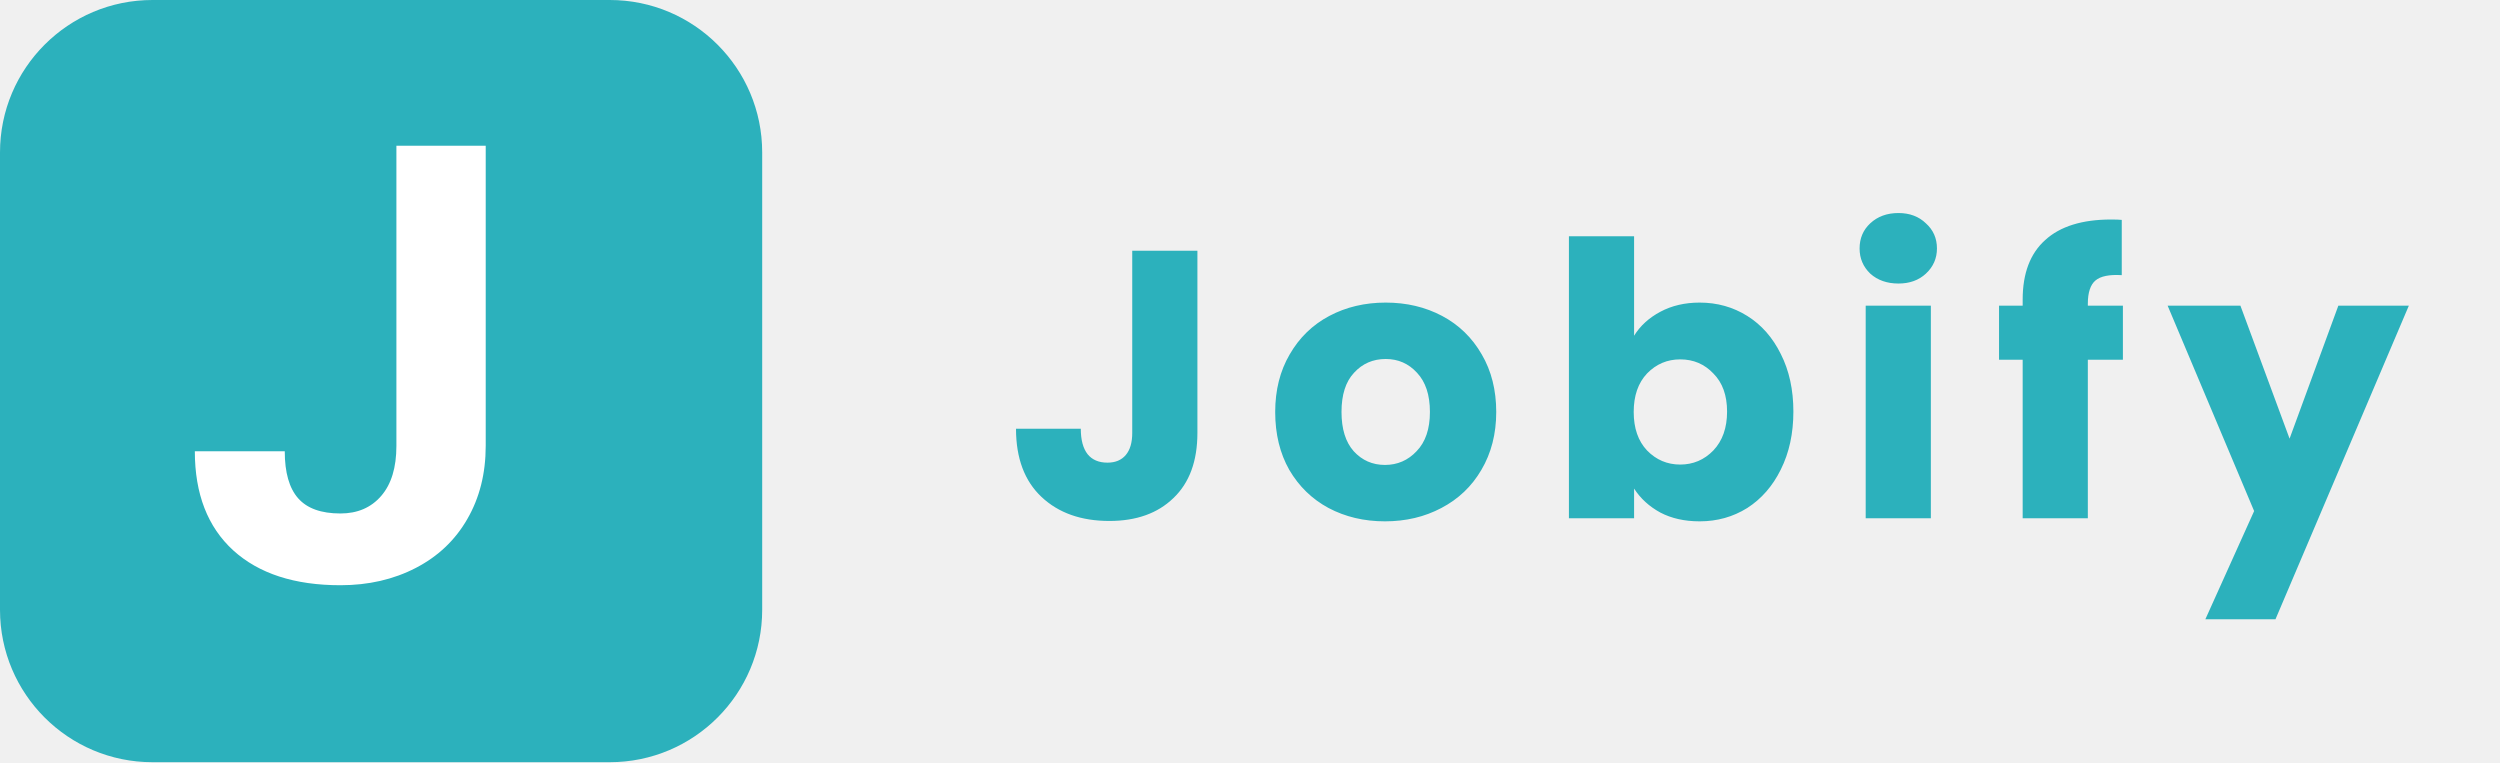
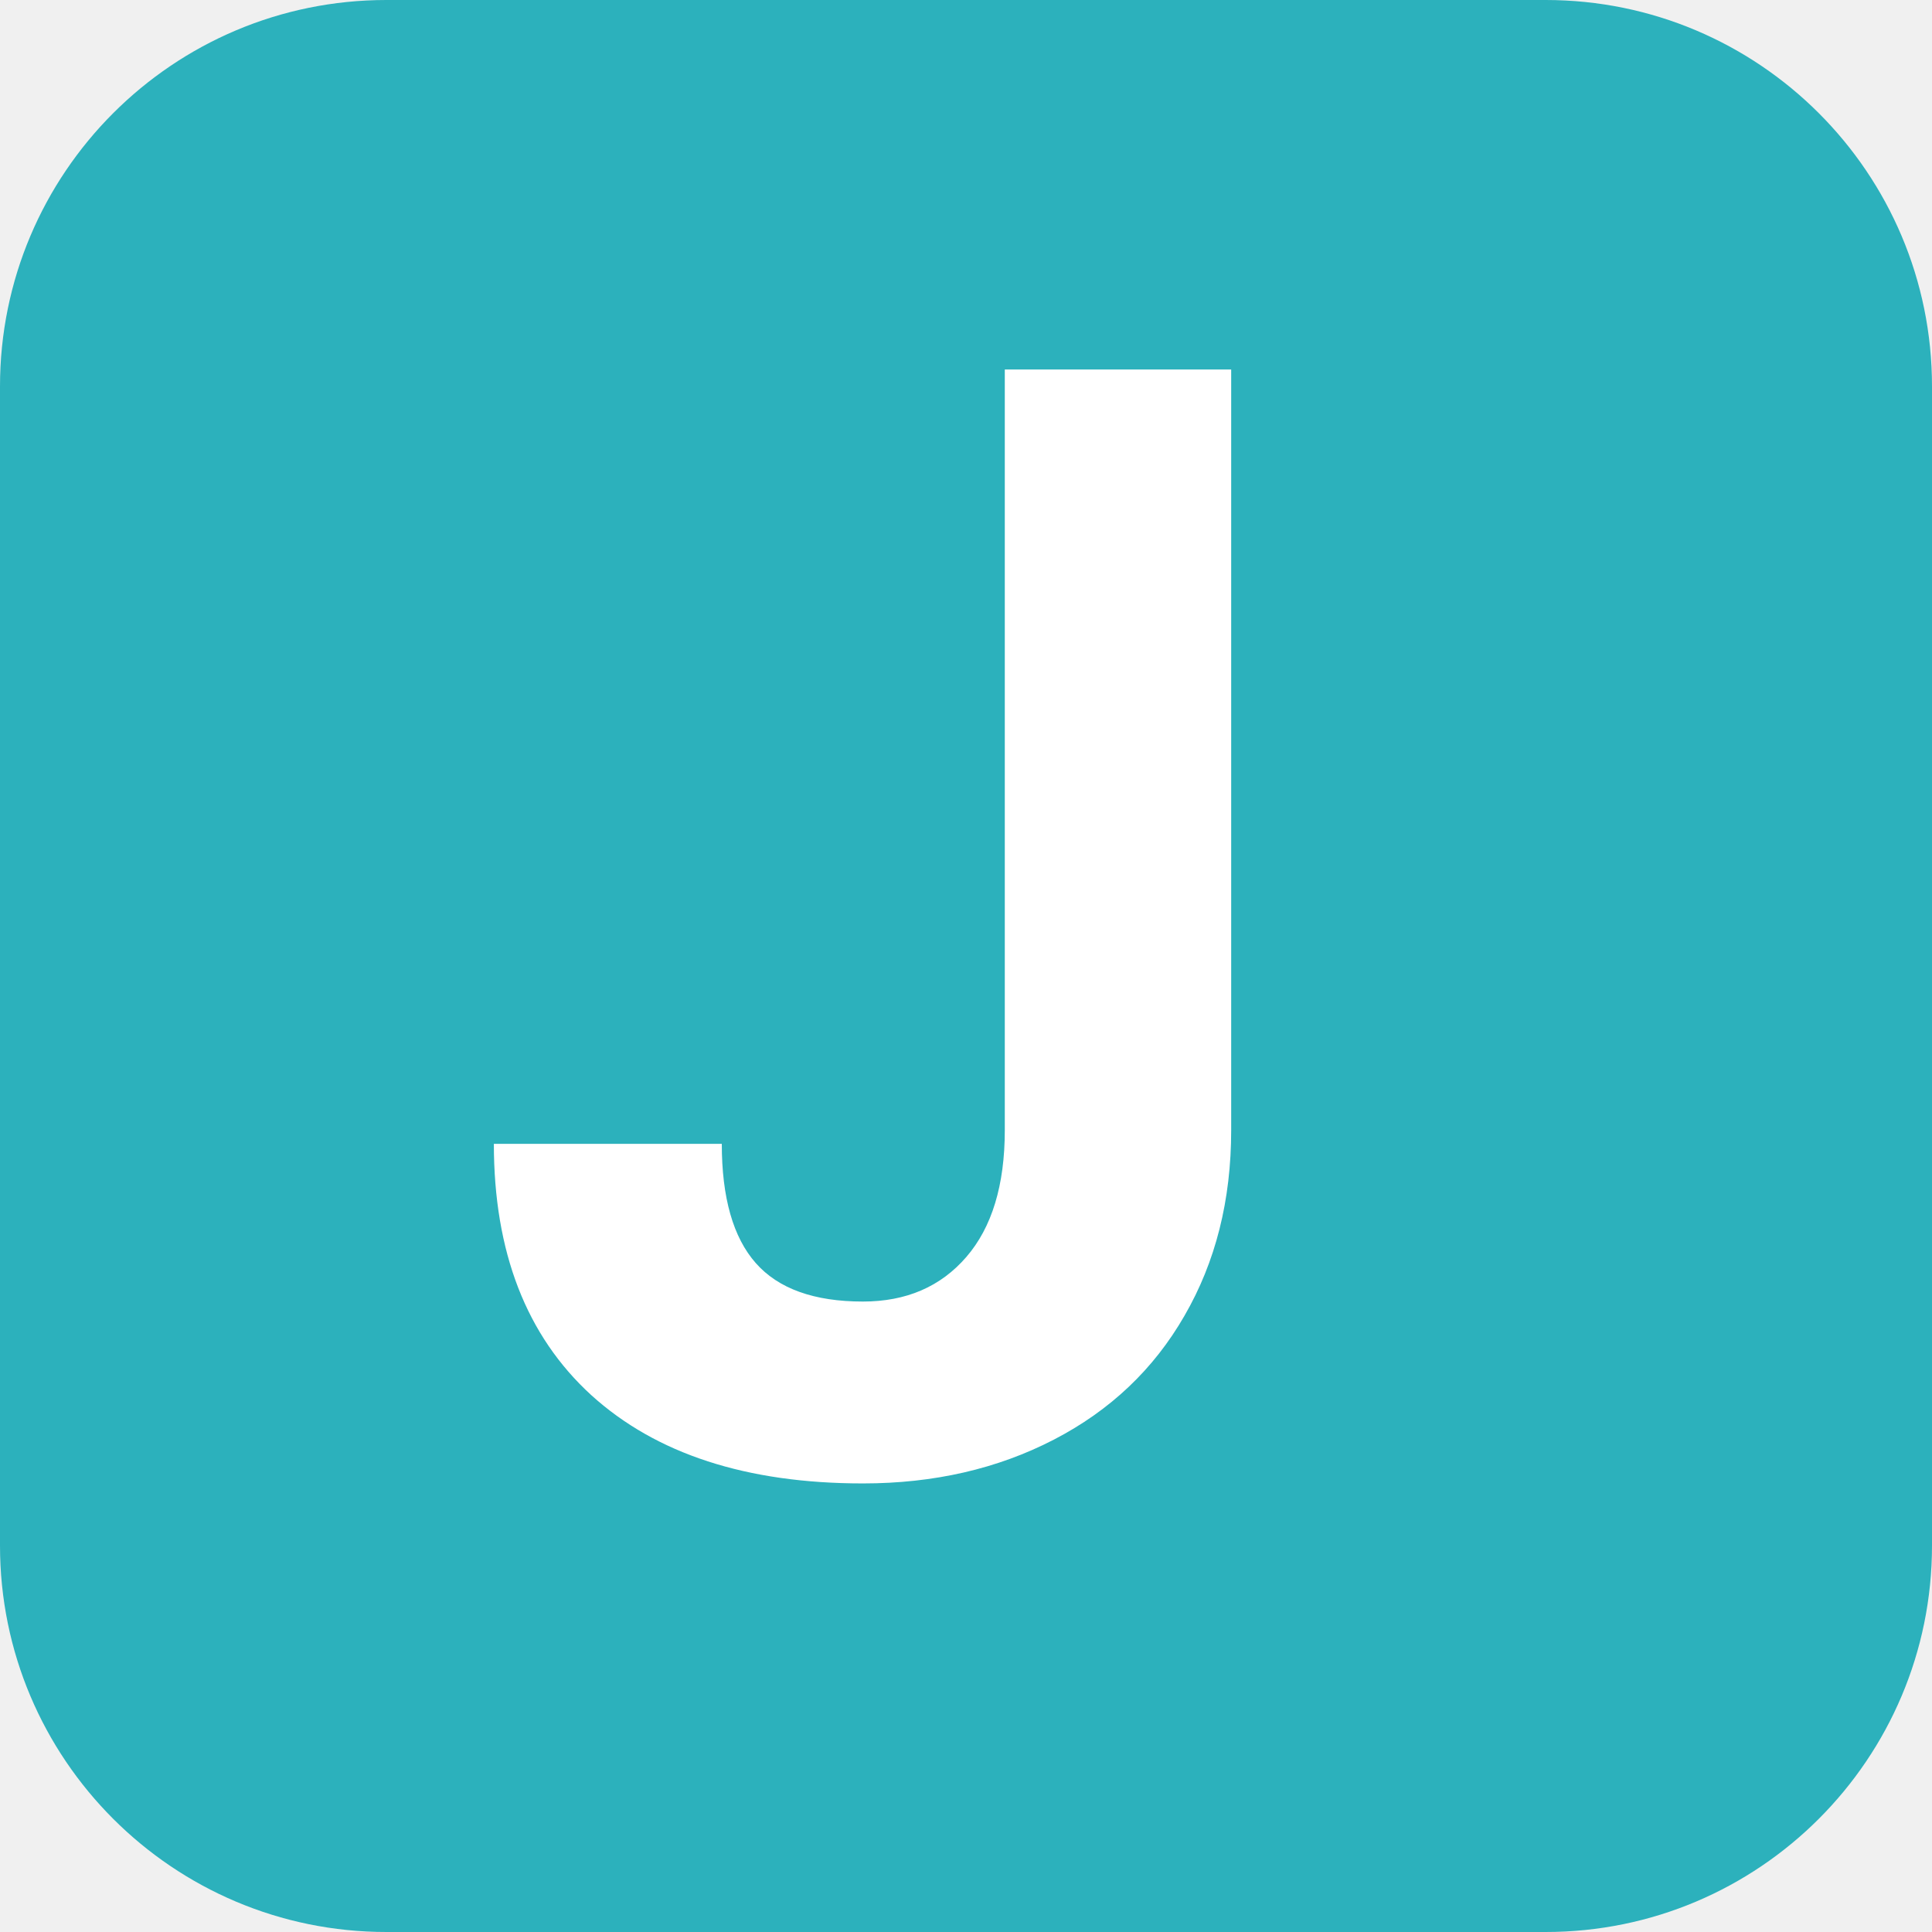
- <svg xmlns="http://www.w3.org/2000/svg" width="164" height="50" viewBox="0 0 164 50" fill="none">
-   <path d="M78.55 16.45V28.4C78.55 30.25 78.025 31.675 76.975 32.675C75.942 33.675 74.542 34.175 72.775 34.175C70.925 34.175 69.442 33.65 68.325 32.6C67.208 31.55 66.65 30.058 66.65 28.125H70.9C70.9 28.858 71.05 29.417 71.35 29.8C71.65 30.167 72.083 30.35 72.65 30.35C73.167 30.35 73.567 30.183 73.85 29.85C74.133 29.517 74.275 29.033 74.275 28.4V16.45H78.55ZM90.853 34.2C89.487 34.2 88.253 33.908 87.153 33.325C86.07 32.742 85.212 31.908 84.578 30.825C83.962 29.742 83.653 28.475 83.653 27.025C83.653 25.592 83.97 24.333 84.603 23.25C85.237 22.15 86.103 21.308 87.203 20.725C88.303 20.142 89.537 19.85 90.903 19.85C92.27 19.85 93.503 20.142 94.603 20.725C95.703 21.308 96.57 22.15 97.203 23.25C97.837 24.333 98.153 25.592 98.153 27.025C98.153 28.458 97.828 29.725 97.178 30.825C96.545 31.908 95.67 32.742 94.553 33.325C93.453 33.908 92.22 34.2 90.853 34.2ZM90.853 30.5C91.67 30.5 92.362 30.2 92.928 29.6C93.511 29 93.803 28.142 93.803 27.025C93.803 25.908 93.52 25.05 92.953 24.45C92.403 23.85 91.72 23.55 90.903 23.55C90.07 23.55 89.378 23.85 88.828 24.45C88.278 25.033 88.003 25.892 88.003 27.025C88.003 28.142 88.27 29 88.803 29.6C89.353 30.2 90.037 30.5 90.853 30.5ZM107.196 22.025C107.596 21.375 108.171 20.85 108.921 20.45C109.671 20.05 110.529 19.85 111.496 19.85C112.646 19.85 113.688 20.142 114.621 20.725C115.554 21.308 116.288 22.142 116.821 23.225C117.371 24.308 117.646 25.567 117.646 27C117.646 28.433 117.371 29.7 116.821 30.8C116.288 31.883 115.554 32.725 114.621 33.325C113.688 33.908 112.646 34.2 111.496 34.2C110.513 34.2 109.654 34.008 108.921 33.625C108.188 33.225 107.613 32.7 107.196 32.05V34H102.921V15.5H107.196V22.025ZM113.296 27C113.296 25.933 112.996 25.1 112.396 24.5C111.813 23.883 111.088 23.575 110.221 23.575C109.371 23.575 108.646 23.883 108.046 24.5C107.463 25.117 107.171 25.958 107.171 27.025C107.171 28.092 107.463 28.933 108.046 29.55C108.646 30.167 109.371 30.475 110.221 30.475C111.071 30.475 111.796 30.167 112.396 29.55C112.996 28.917 113.296 28.067 113.296 27ZM124.539 18.6C123.789 18.6 123.172 18.383 122.689 17.95C122.222 17.5 121.989 16.95 121.989 16.3C121.989 15.633 122.222 15.083 122.689 14.65C123.172 14.2 123.789 13.975 124.539 13.975C125.272 13.975 125.872 14.2 126.339 14.65C126.822 15.083 127.064 15.633 127.064 16.3C127.064 16.95 126.822 17.5 126.339 17.95C125.872 18.383 125.272 18.6 124.539 18.6ZM126.664 20.05V34H122.389V20.05H126.664ZM139.262 23.6H136.962V34H132.687V23.6H131.137V20.05H132.687V19.65C132.687 17.933 133.179 16.633 134.162 15.75C135.145 14.85 136.587 14.4 138.487 14.4C138.804 14.4 139.037 14.408 139.187 14.425V18.05C138.37 18 137.795 18.117 137.462 18.4C137.129 18.683 136.962 19.192 136.962 19.925V20.05H139.262V23.6ZM158.021 20.05L149.271 40.625H144.671L147.871 33.525L142.196 20.05H146.971L150.196 28.775L153.396 20.05H158.021Z" fill="#2CB1BC" />
+ <svg xmlns="http://www.w3.org/2000/svg" width="50" height="50" viewBox="0 0 50 50" fill="none">
  <rect width="50" height="50" rx="10" fill="#2CB1BC" />
  <path d="M26.004 9.562H31.863V29.25C31.863 31.06 31.46 32.661 30.652 34.055C29.858 35.435 28.732 36.503 27.273 37.258C25.815 38.013 24.168 38.391 22.332 38.391C19.324 38.391 16.98 37.629 15.301 36.105C13.621 34.569 12.781 32.401 12.781 29.602H18.68C18.68 30.995 18.973 32.023 19.559 32.688C20.145 33.352 21.069 33.684 22.332 33.684C23.452 33.684 24.344 33.3 25.008 32.531C25.672 31.763 26.004 30.669 26.004 29.25V9.562Z" fill="white" />
</svg>
